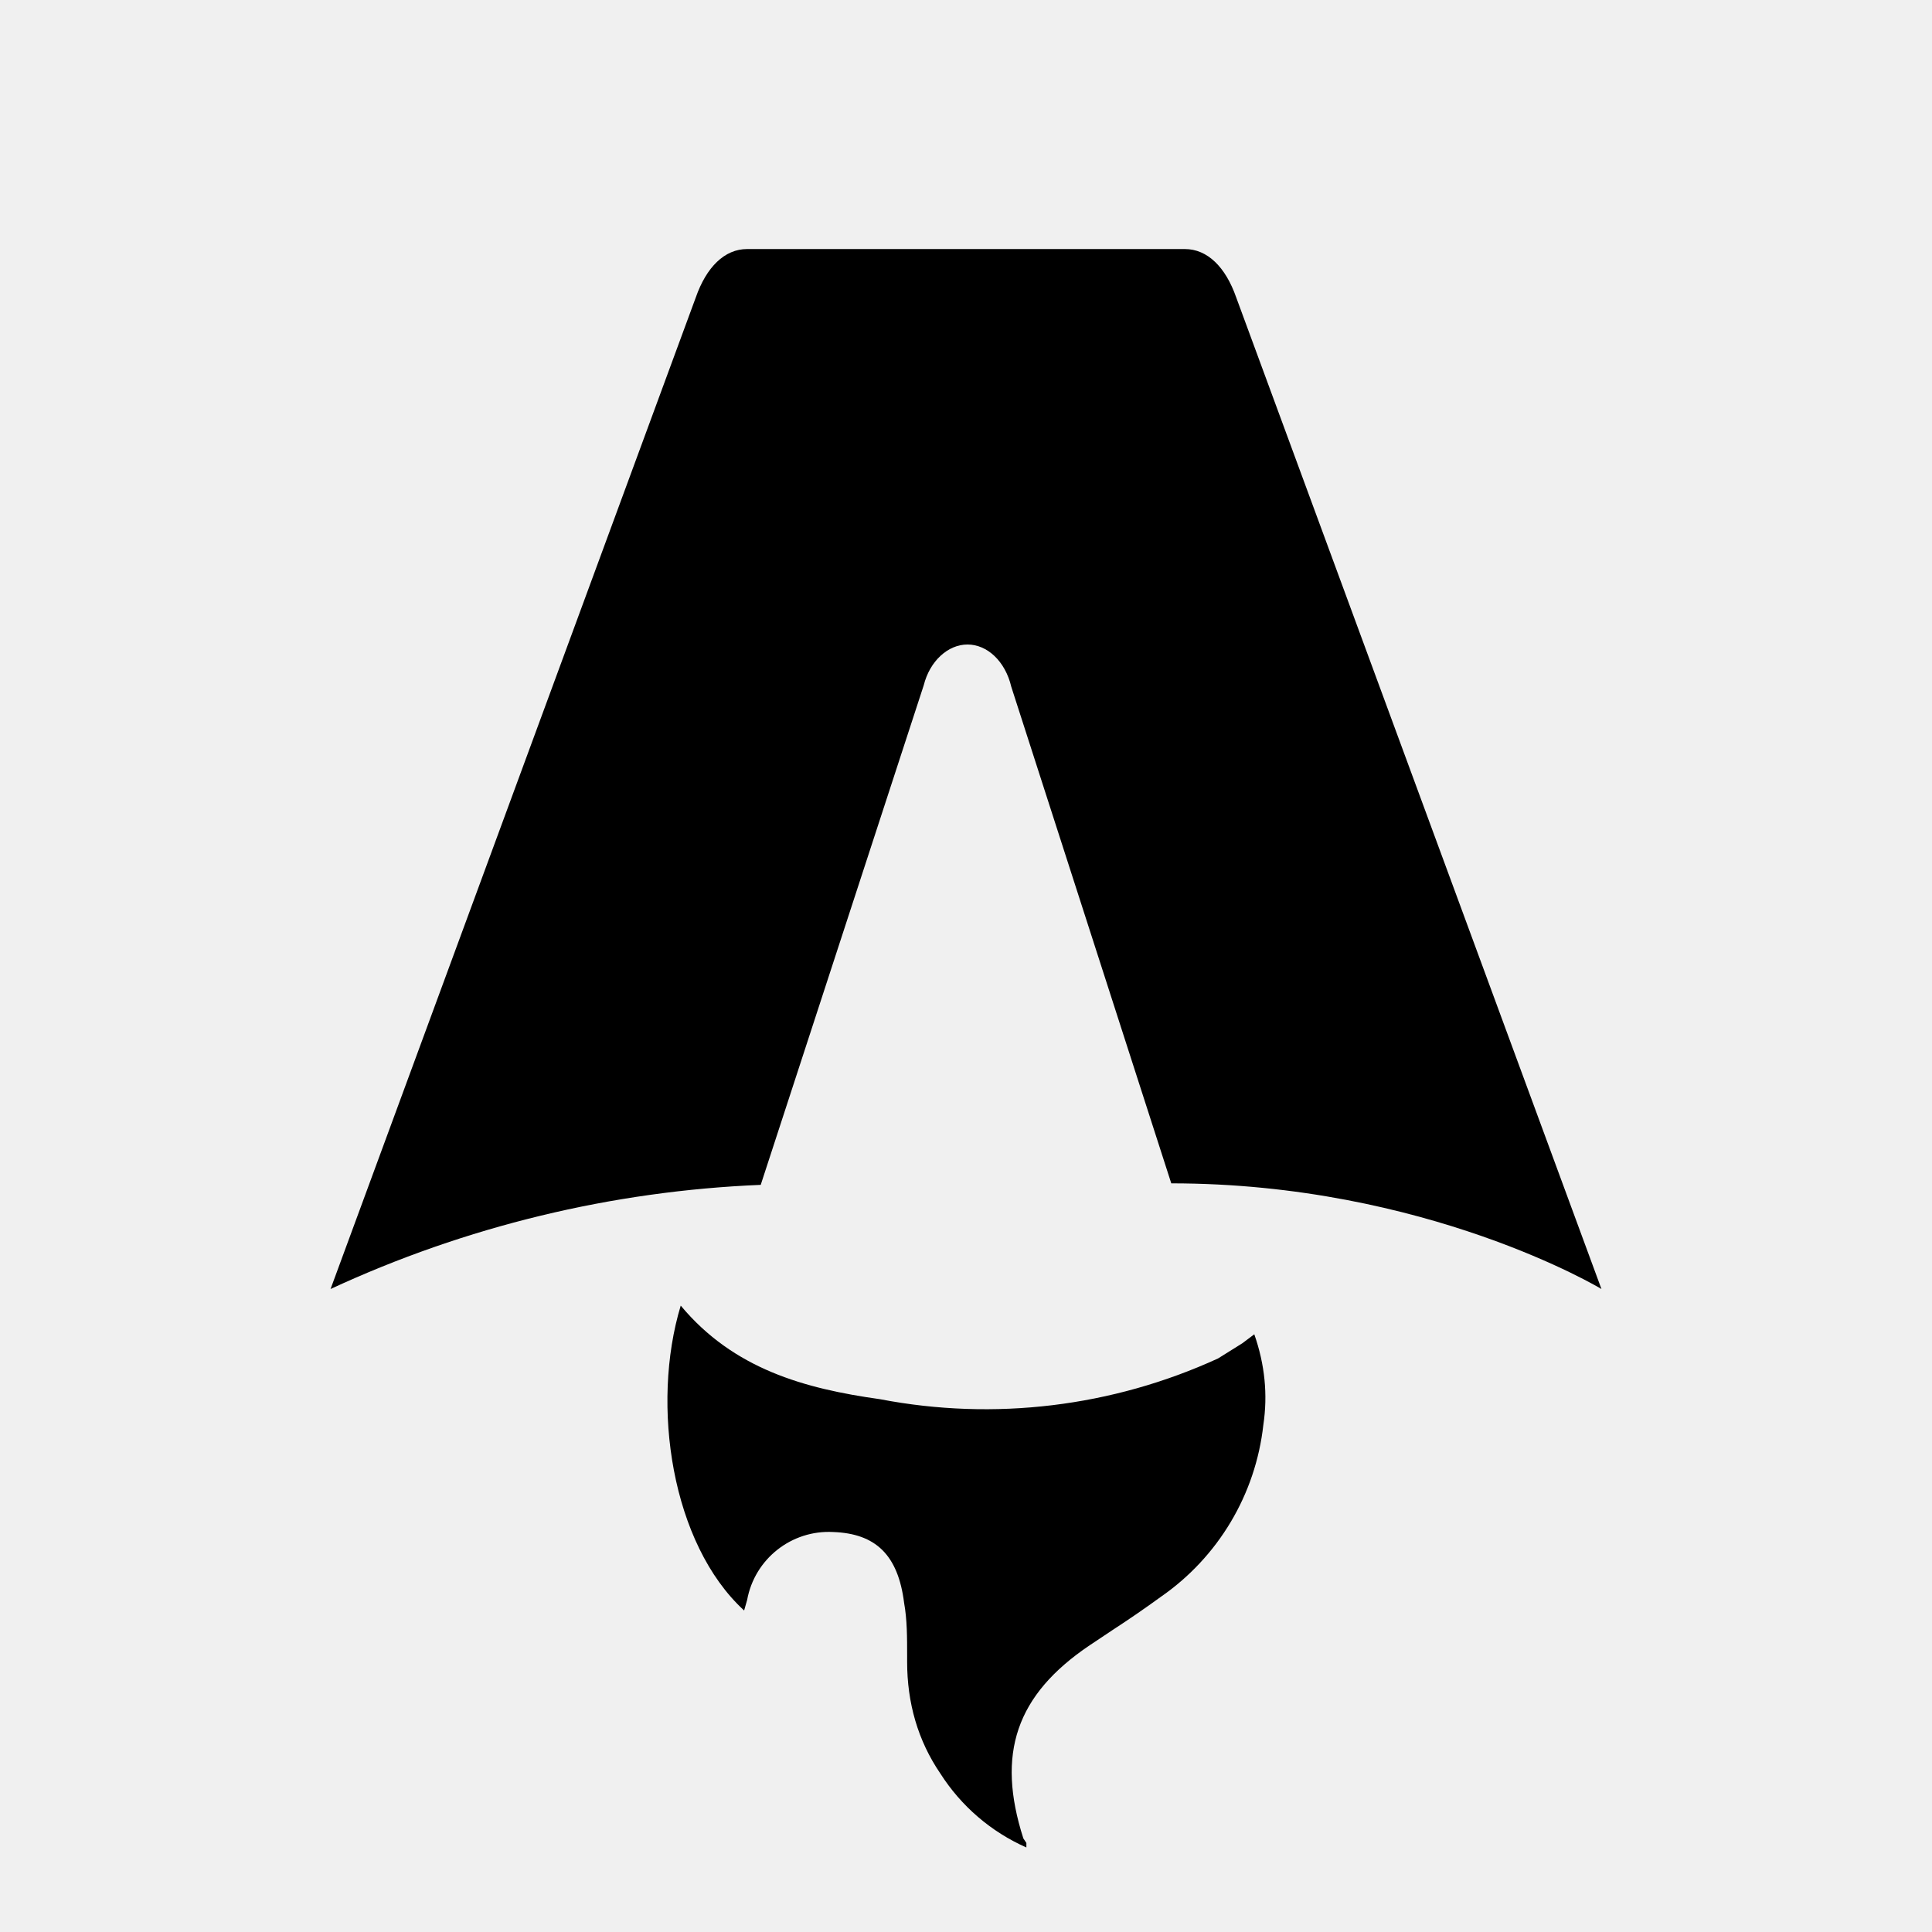
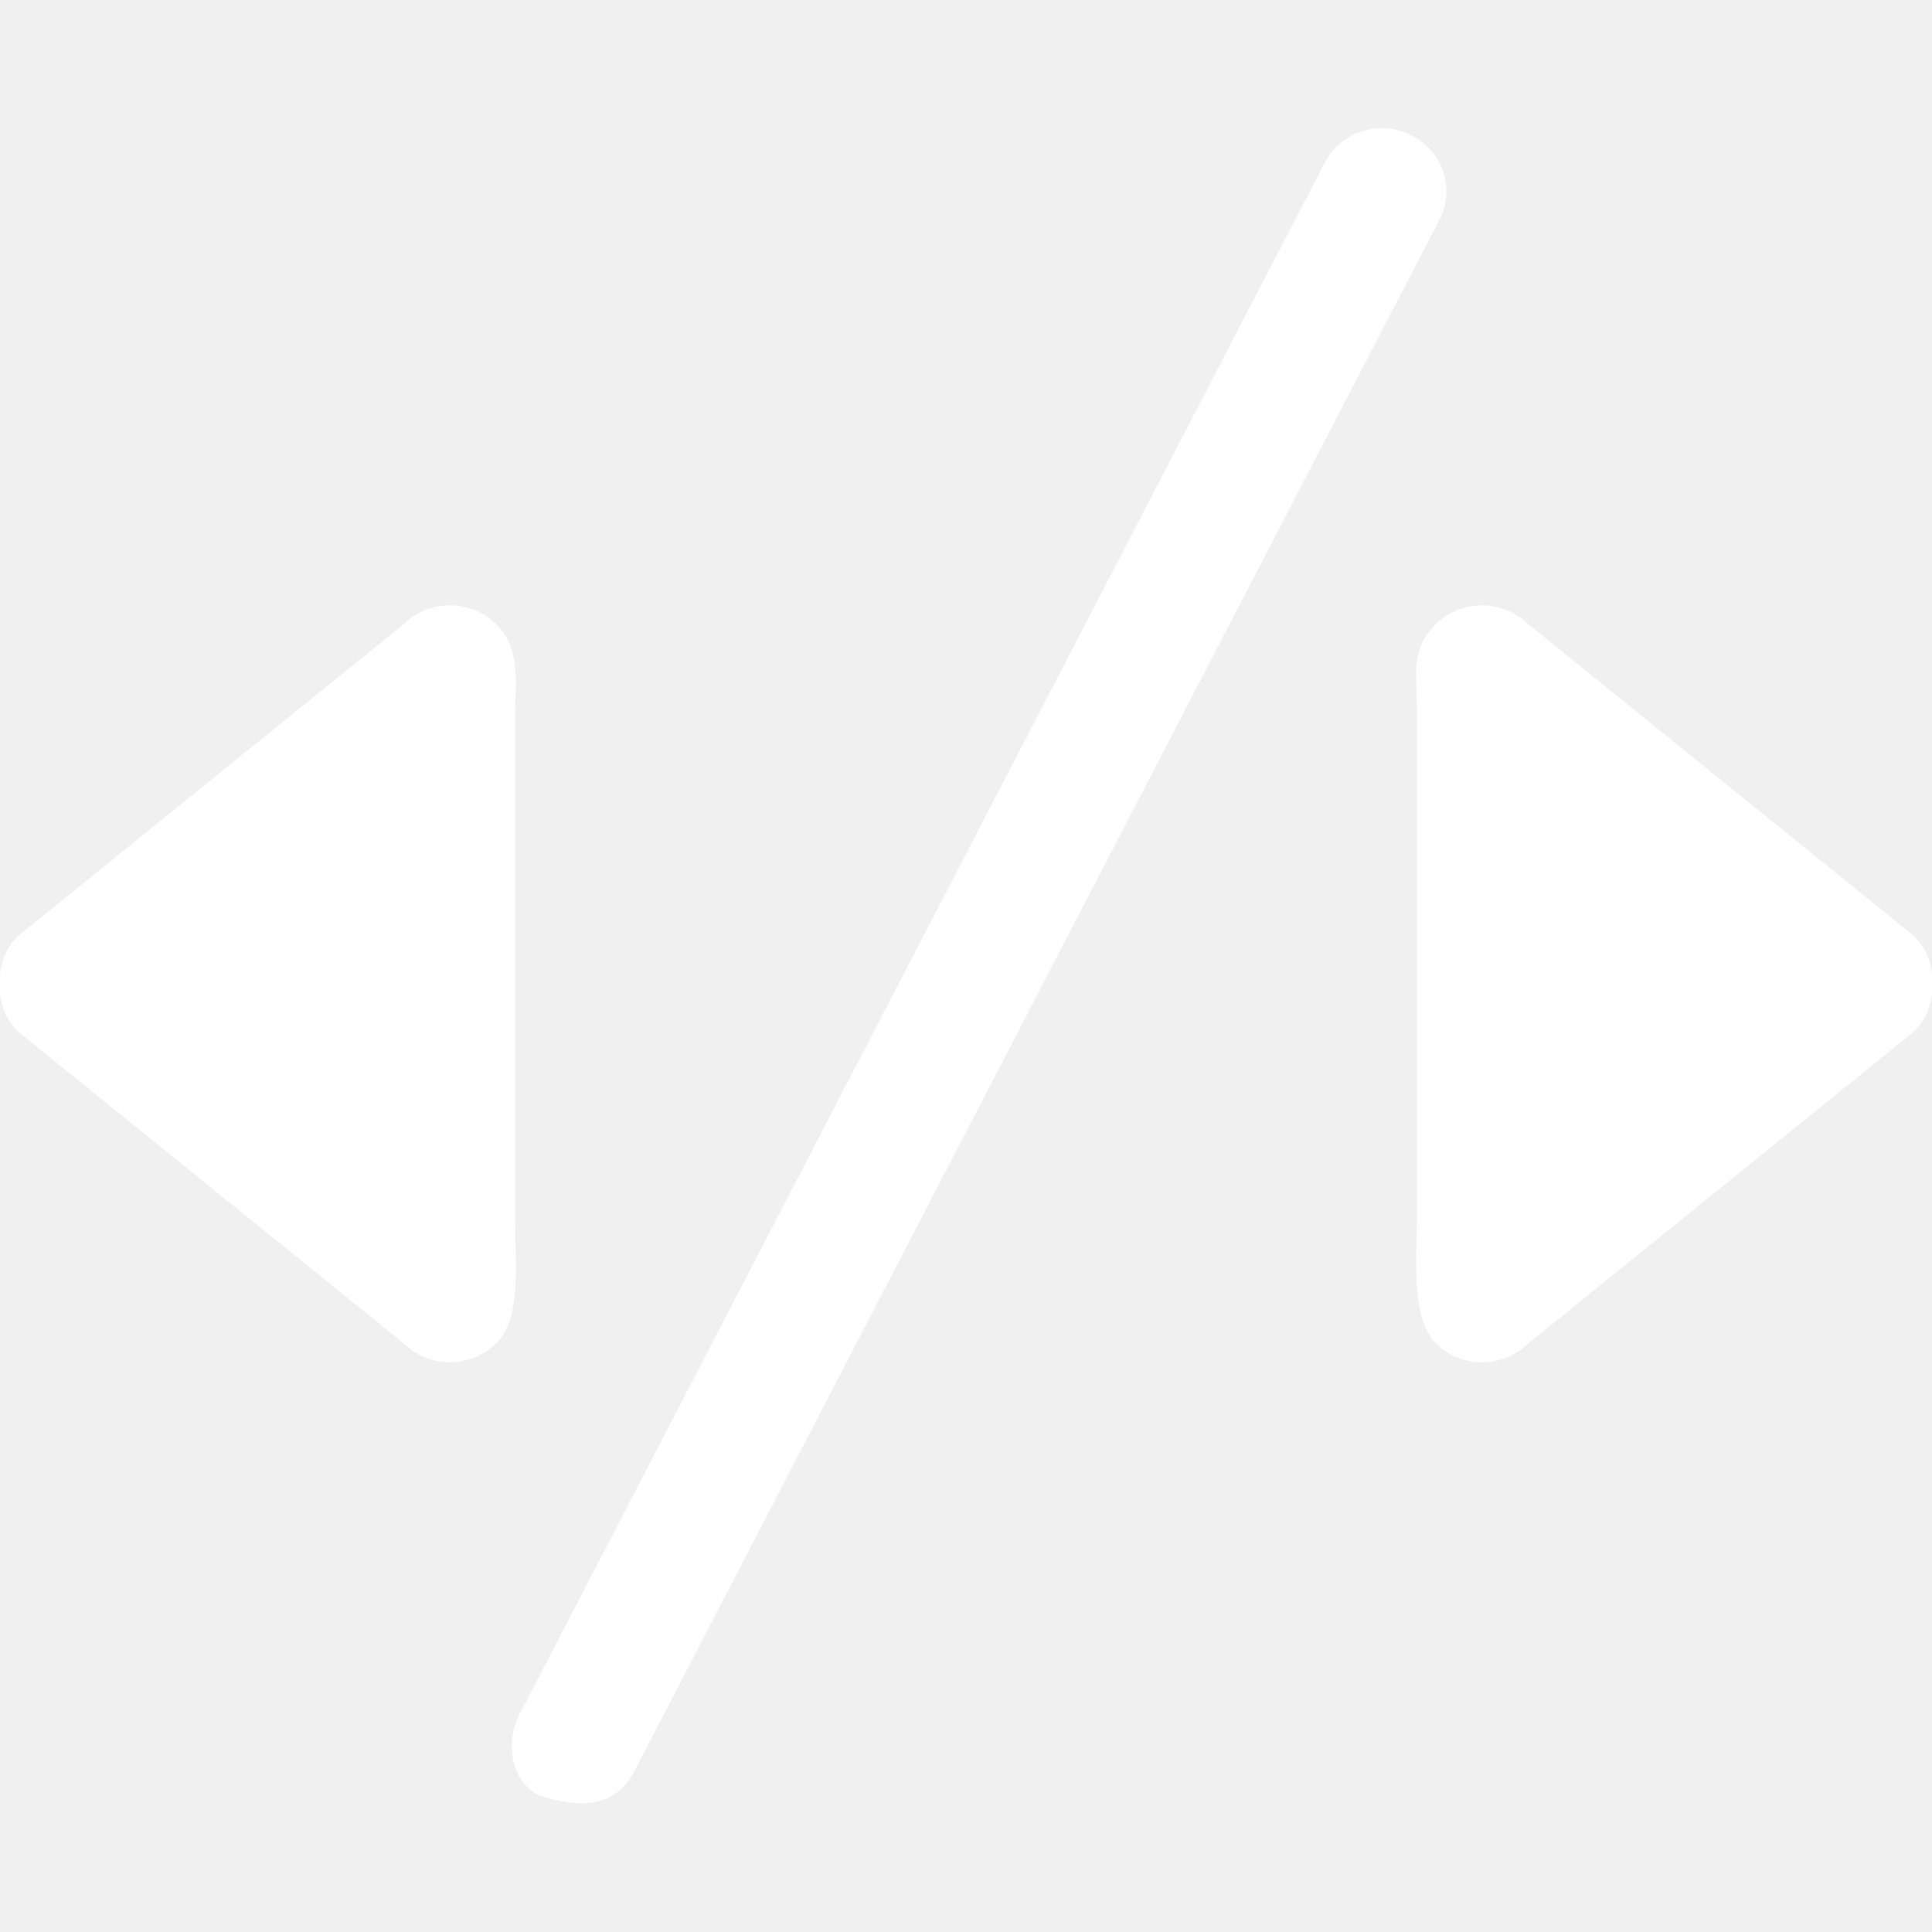
- <svg xmlns="http://www.w3.org/2000/svg" fill="none" viewBox="0 0 128 128">
-   <path d="M50.4 78.5a75.1 75.1 0 0 0-28.5 6.9l24.2-65.7c.7-2 1.9-3.2 3.4-3.2h29c1.5 0 2.7 1.2 3.4 3.2l24.2 65.7s-11.6-7-28.5-7L67 45.5c-.4-1.7-1.6-2.8-2.9-2.8-1.3 0-2.5 1.1-2.9 2.7L50.4 78.5Zm-1.1 28.2Zm-4.2-20.2c-2 6.6-.6 15.8 4.2 20.2a17.5 17.5 0 0 1 .2-.7 5.5 5.5 0 0 1 5.7-4.5c2.8.1 4.3 1.5 4.7 4.7.2 1.1.2 2.3.2 3.5v.4c0 2.7.7 5.2 2.2 7.4a13 13 0 0 0 5.7 4.9v-.3l-.2-.3c-1.8-5.6-.5-9.5 4.4-12.8l1.5-1a73 73 0 0 0 3.2-2.2 16 16 0 0 0 6.8-11.4c.3-2 .1-4-.6-6l-.8.6-1.6 1a37 37 0 0 1-22.4 2.7c-5-.7-9.7-2-13.2-6.2Z" />
-   <style>
-         path { fill: #000; }
-         @media (prefers-color-scheme: dark) {
-             path { fill: #FFF; }
-         }
-     </style>
+ <svg xmlns="http://www.w3.org/2000/svg" width="64px" height="64px" viewBox="0 -2 30 30" version="1.1" fill="#000000">
+   <g id="SVGRepo_bgCarrier" stroke-width="0" />
+   <g id="SVGRepo_tracerCarrier" stroke-linecap="round" stroke-linejoin="round" />
+   <g id="SVGRepo_iconCarrier">
+     <defs> </defs>
+     <g id="Page-1" stroke="none" stroke-width="1" fill="none" fill-rule="evenodd">
+       <g id="Icon-Set-Filled" transform="translate(-259, -728)" fill="#ffffff">
+         <path d="M288.717,740.531 L282.726,735.688 C282.332,735.304 281.693,735.304 281.3,735.688 C280.906,736.072 281,736.429 281,737 L281,745 C281,745.54 280.906,746.48 281.3,746.864 C281.693,747.249 282.332,747.249 282.726,746.864 L288.717,742.021 C288.927,741.816 289.016,741.544 289.002,741.276 C289.016,741.008 288.927,740.735 288.717,740.531 L288.717,740.531 Z M267,745 L267,737 C267,736.615 267.094,736.071 266.7,735.688 C266.307,735.303 265.668,735.303 265.274,735.688 L259.283,740.531 C259.073,740.735 258.984,741.008 258.998,741.276 C258.984,741.544 259.073,741.816 259.283,742.021 L265.274,746.864 C265.668,747.249 266.307,747.249 266.7,746.864 C267.094,746.48 267,745.729 267,745 L267,745 Z M280.96,728.123 C280.481,727.852 279.87,728.013 279.594,728.481 L267.094,752.568 C266.817,753.037 266.932,753.754 267.46,753.907 C268.105,754.094 268.55,754.018 268.826,753.549 L281.326,729.461 C281.602,728.992 281.438,728.394 280.96,728.123 L280.96,728.123 Z" id="code"> </path>
+       </g>
+     </g>
+   </g>
</svg>
